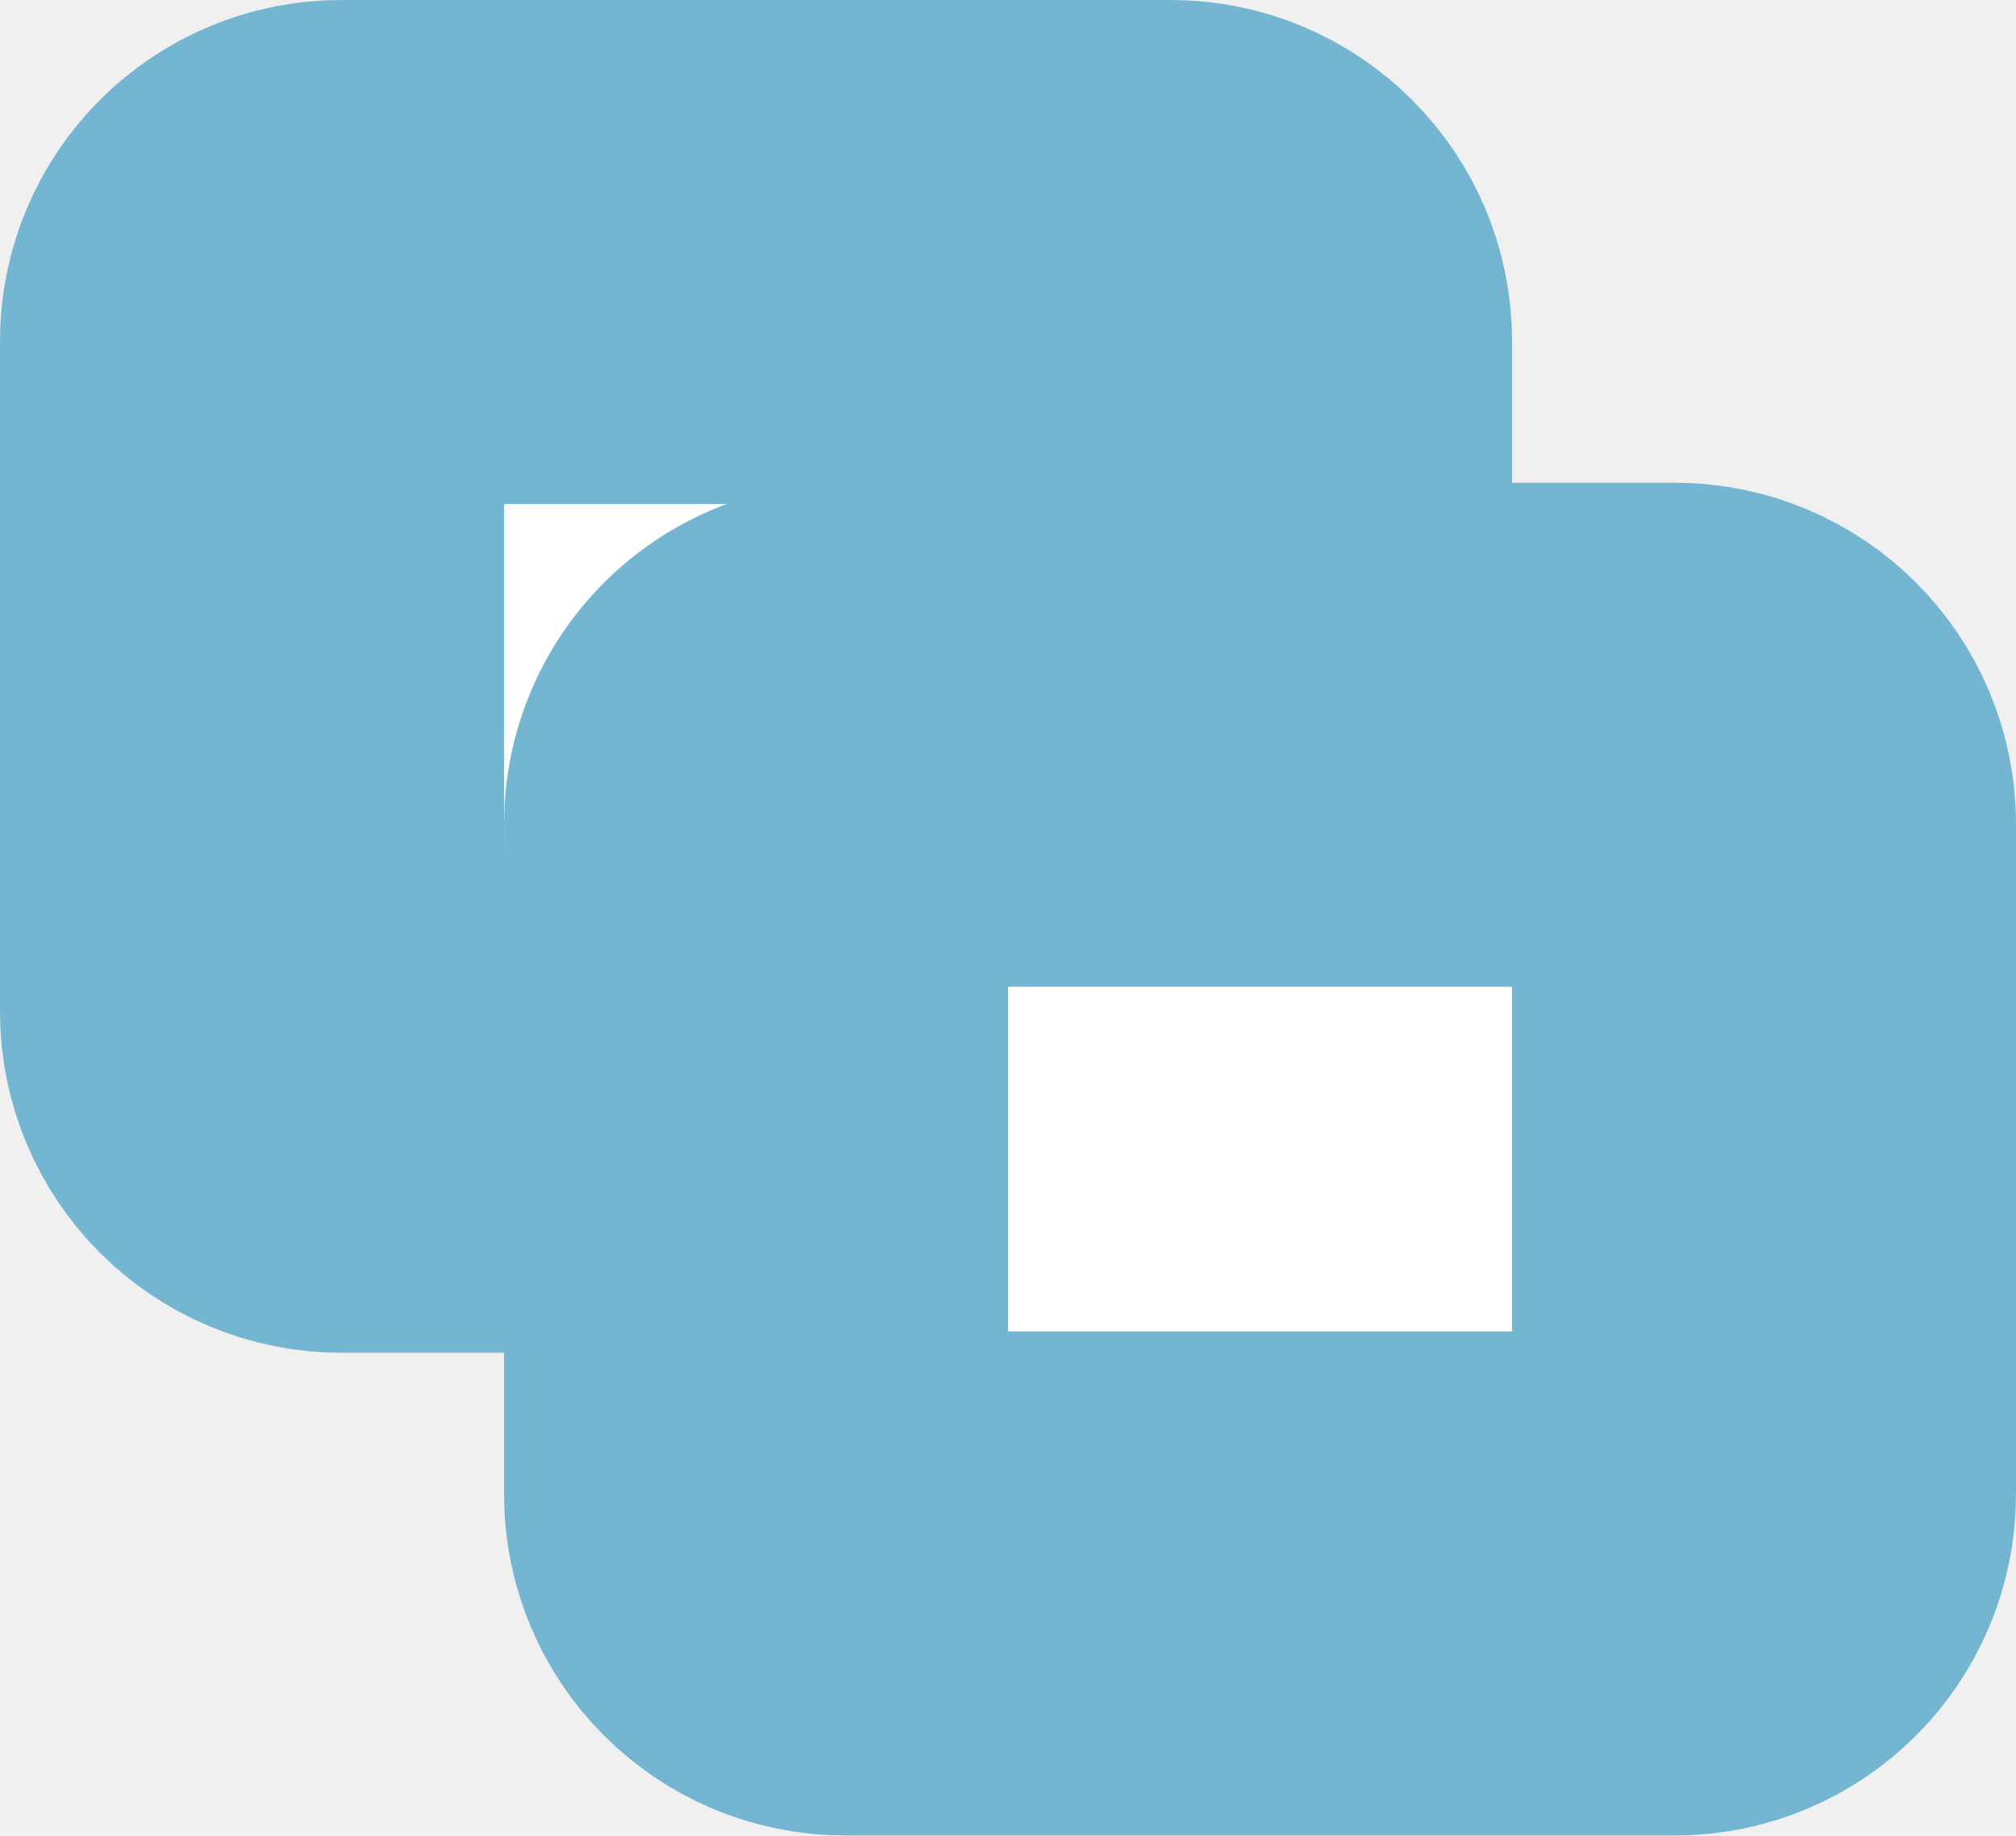
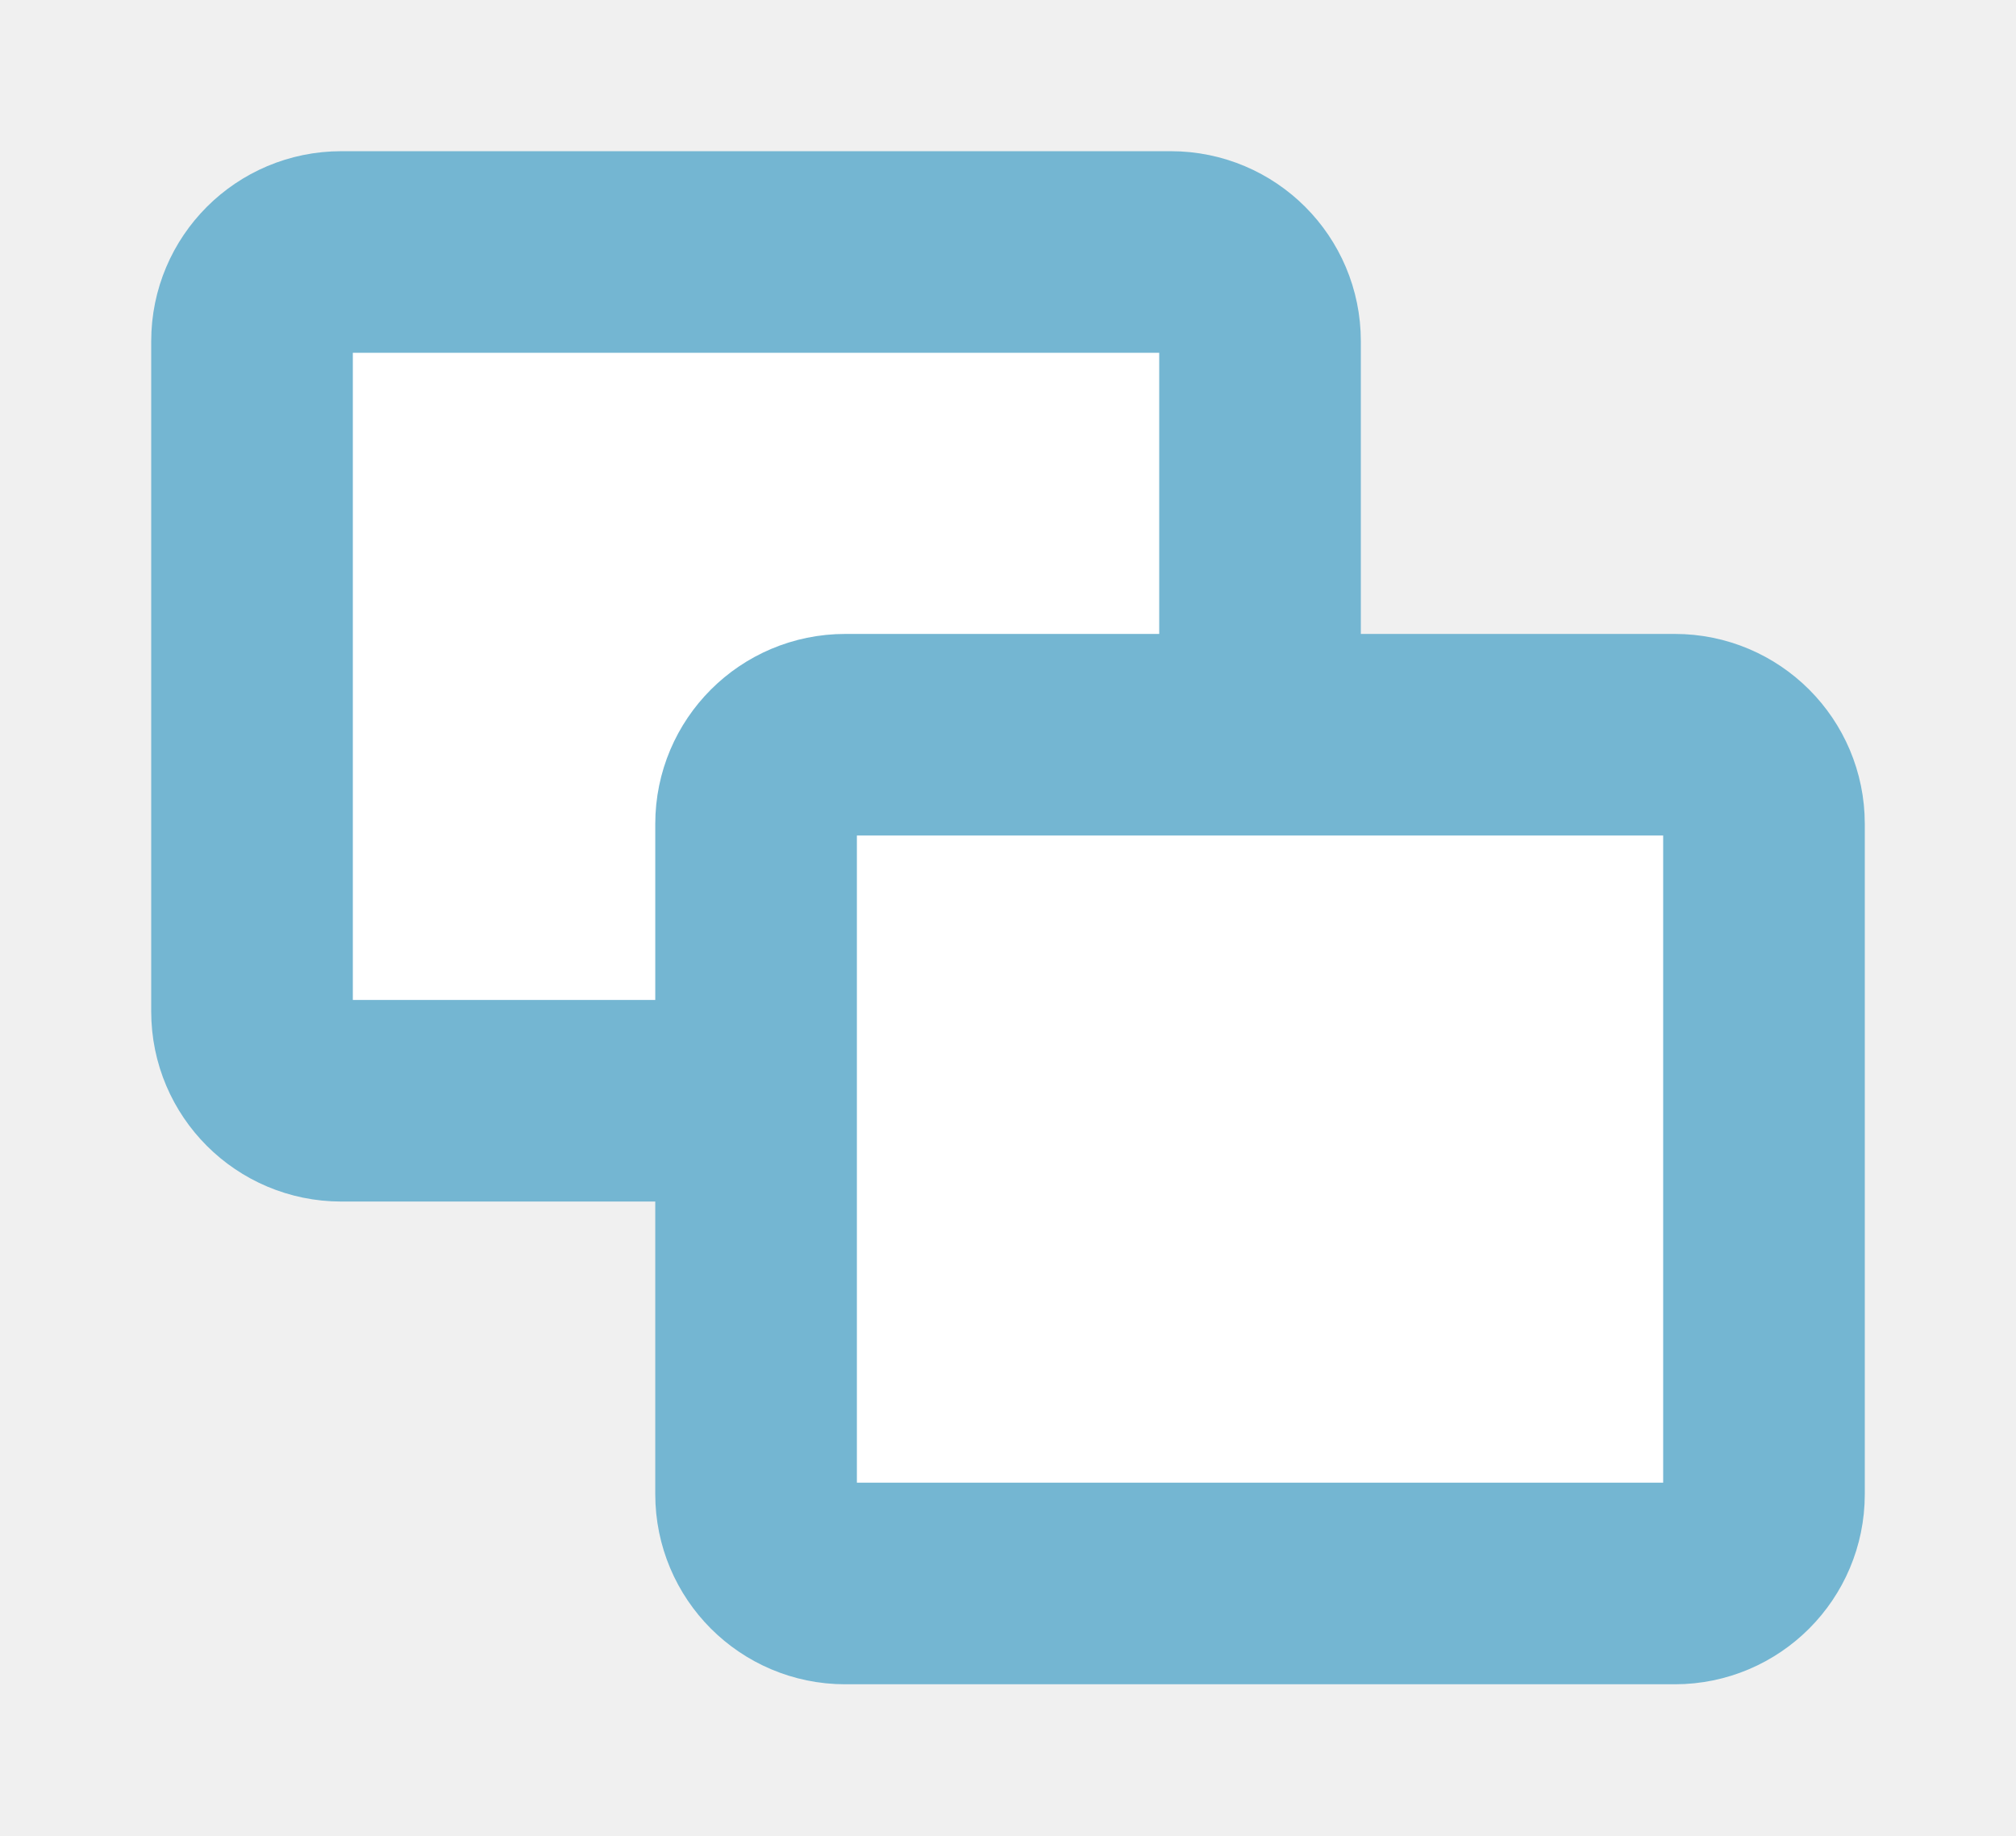
<svg xmlns="http://www.w3.org/2000/svg" version="1.1" id="Layer_1" x="0px" y="0px" width="19.998px" height="18.209px" viewBox="0 0 19.998 18.209" enable-background="new 0 0 19.998 18.209" xml:space="preserve">
-   <path fill="#FFFFFF" stroke="#74B6D2" stroke-width="5" stroke-miterlimit="10" d="M12.499,10.036c0,0.488-0.396,0.884-0.884,0.884  h-8.23c-0.488,0-0.885-0.396-0.885-0.884V3.384C2.5,2.896,2.896,2.5,3.385,2.5h8.23c0.488,0,0.884,0.396,0.884,0.884V10.036z" />
-   <path fill="#FFFFFF" stroke="#74B6D2" stroke-width="5" stroke-miterlimit="10" d="M17.498,14.824c0,0.488-0.396,0.885-0.884,0.885  h-8.23c-0.488,0-0.884-0.396-0.884-0.885V8.173c0-0.488,0.396-0.884,0.884-0.884h8.23c0.488,0,0.884,0.396,0.884,0.884V14.824z" />
+   <path fill="#FFFFFF" stroke="#74B6D2" stroke-width="2" stroke-miterlimit="10" d="M12.499,10.036c0,0.488-0.396,0.884-0.884,0.884  h-8.23c-0.488,0-0.885-0.396-0.885-0.884V3.384C2.5,2.896,2.896,2.5,3.385,2.5h8.23c0.488,0,0.884,0.396,0.884,0.884V10.036z" />
+   <path fill="#FFFFFF" stroke="#74B6D2" stroke-width="2" stroke-miterlimit="10" d="M17.498,14.824c0,0.488-0.396,0.885-0.884,0.885  h-8.23c-0.488,0-0.884-0.396-0.884-0.885V8.173c0-0.488,0.396-0.884,0.884-0.884h8.23c0.488,0,0.884,0.396,0.884,0.884V14.824z" />
</svg>
